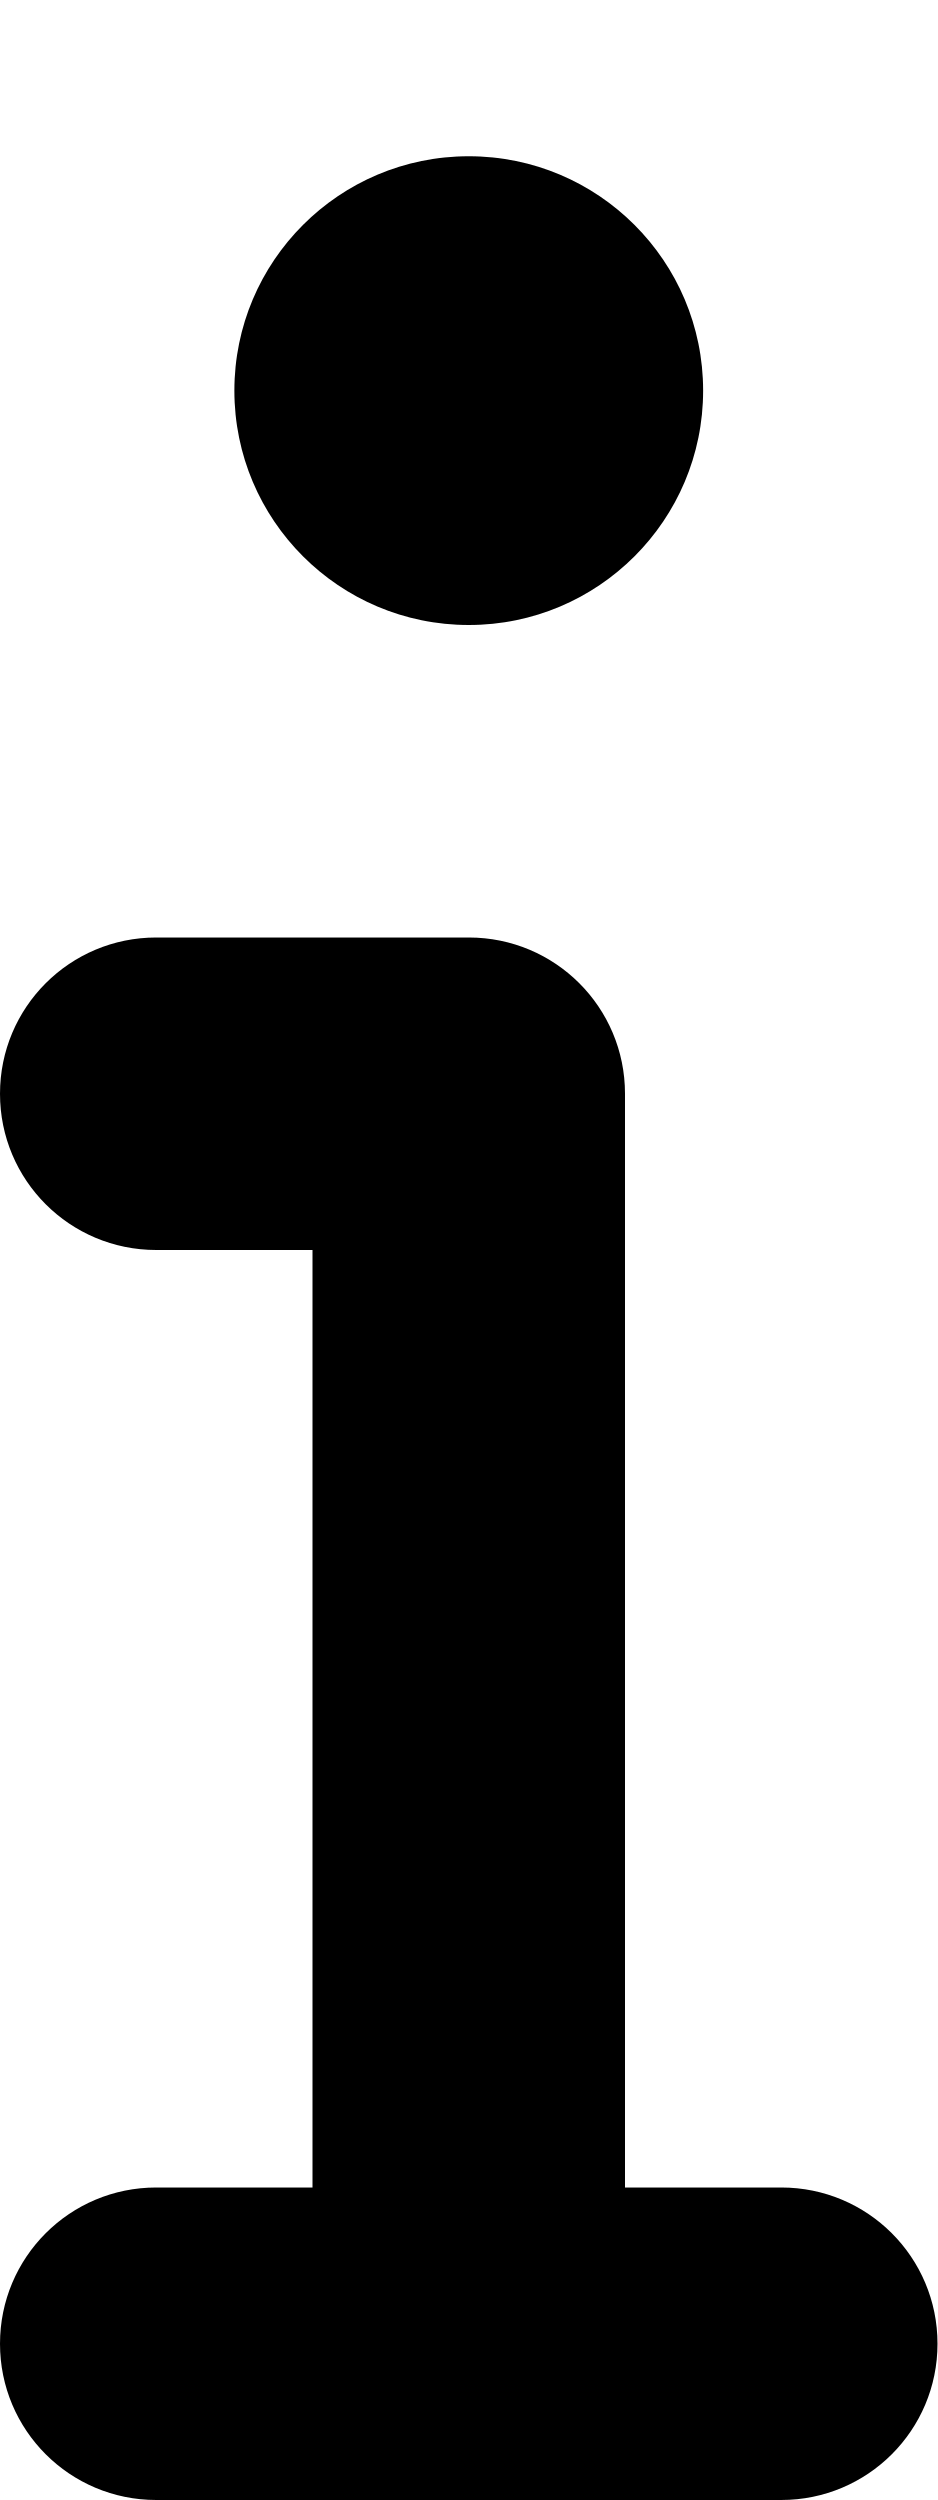
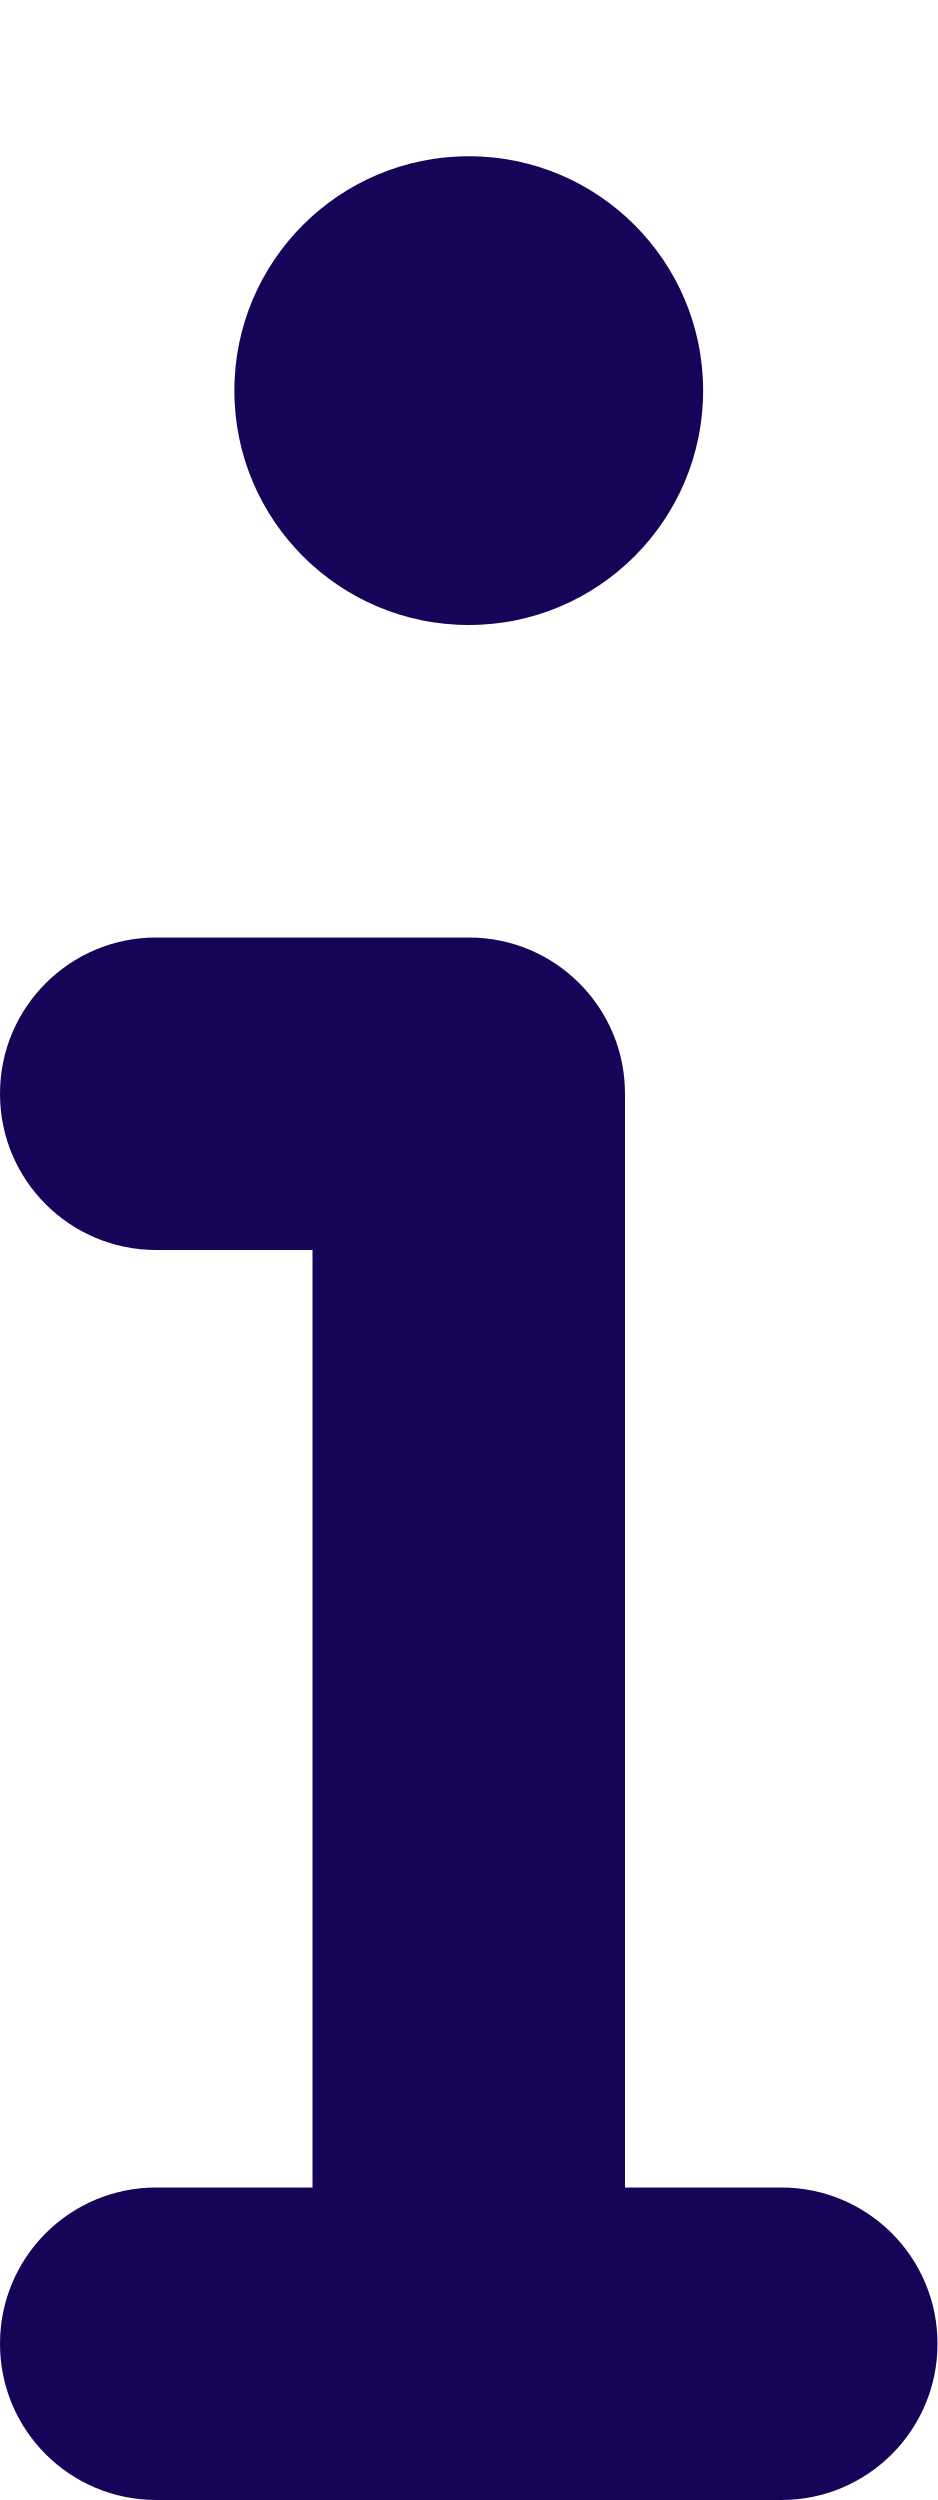
<svg xmlns="http://www.w3.org/2000/svg" viewBox="0 0 192 512">
-   <path d="M48 80a48 48 0 1 1 96 0A48 48 0 1 1 48 80zM0 224c0-17.7 14.3-32 32-32l64 0c17.7 0 32 14.3 32 32l0 224 32 0c17.7 0 32 14.3 32 32s-14.3 32-32 32L32 512c-17.7 0-32-14.3-32-32s14.3-32 32-32l32 0 0-192-32 0c-17.7 0-32-14.3-32-32z" />
+   <path fill="#150458" d="M48 80a48 48 0 1 1 96 0A48 48 0 1 1 48 80z         M0 224c0-17.7 14.3-32 32-32l64 0c17.7 0 32 14.3 32 32         l0 224 32 0c17.7 0 32 14.3 32 32s-14.3 32-32 32         L32 512c-17.7 0-32-14.3-32-32s14.3-32 32-32         l32 0 0-192-32 0c-17.7 0-32-14.3-32-32z" />
</svg>
